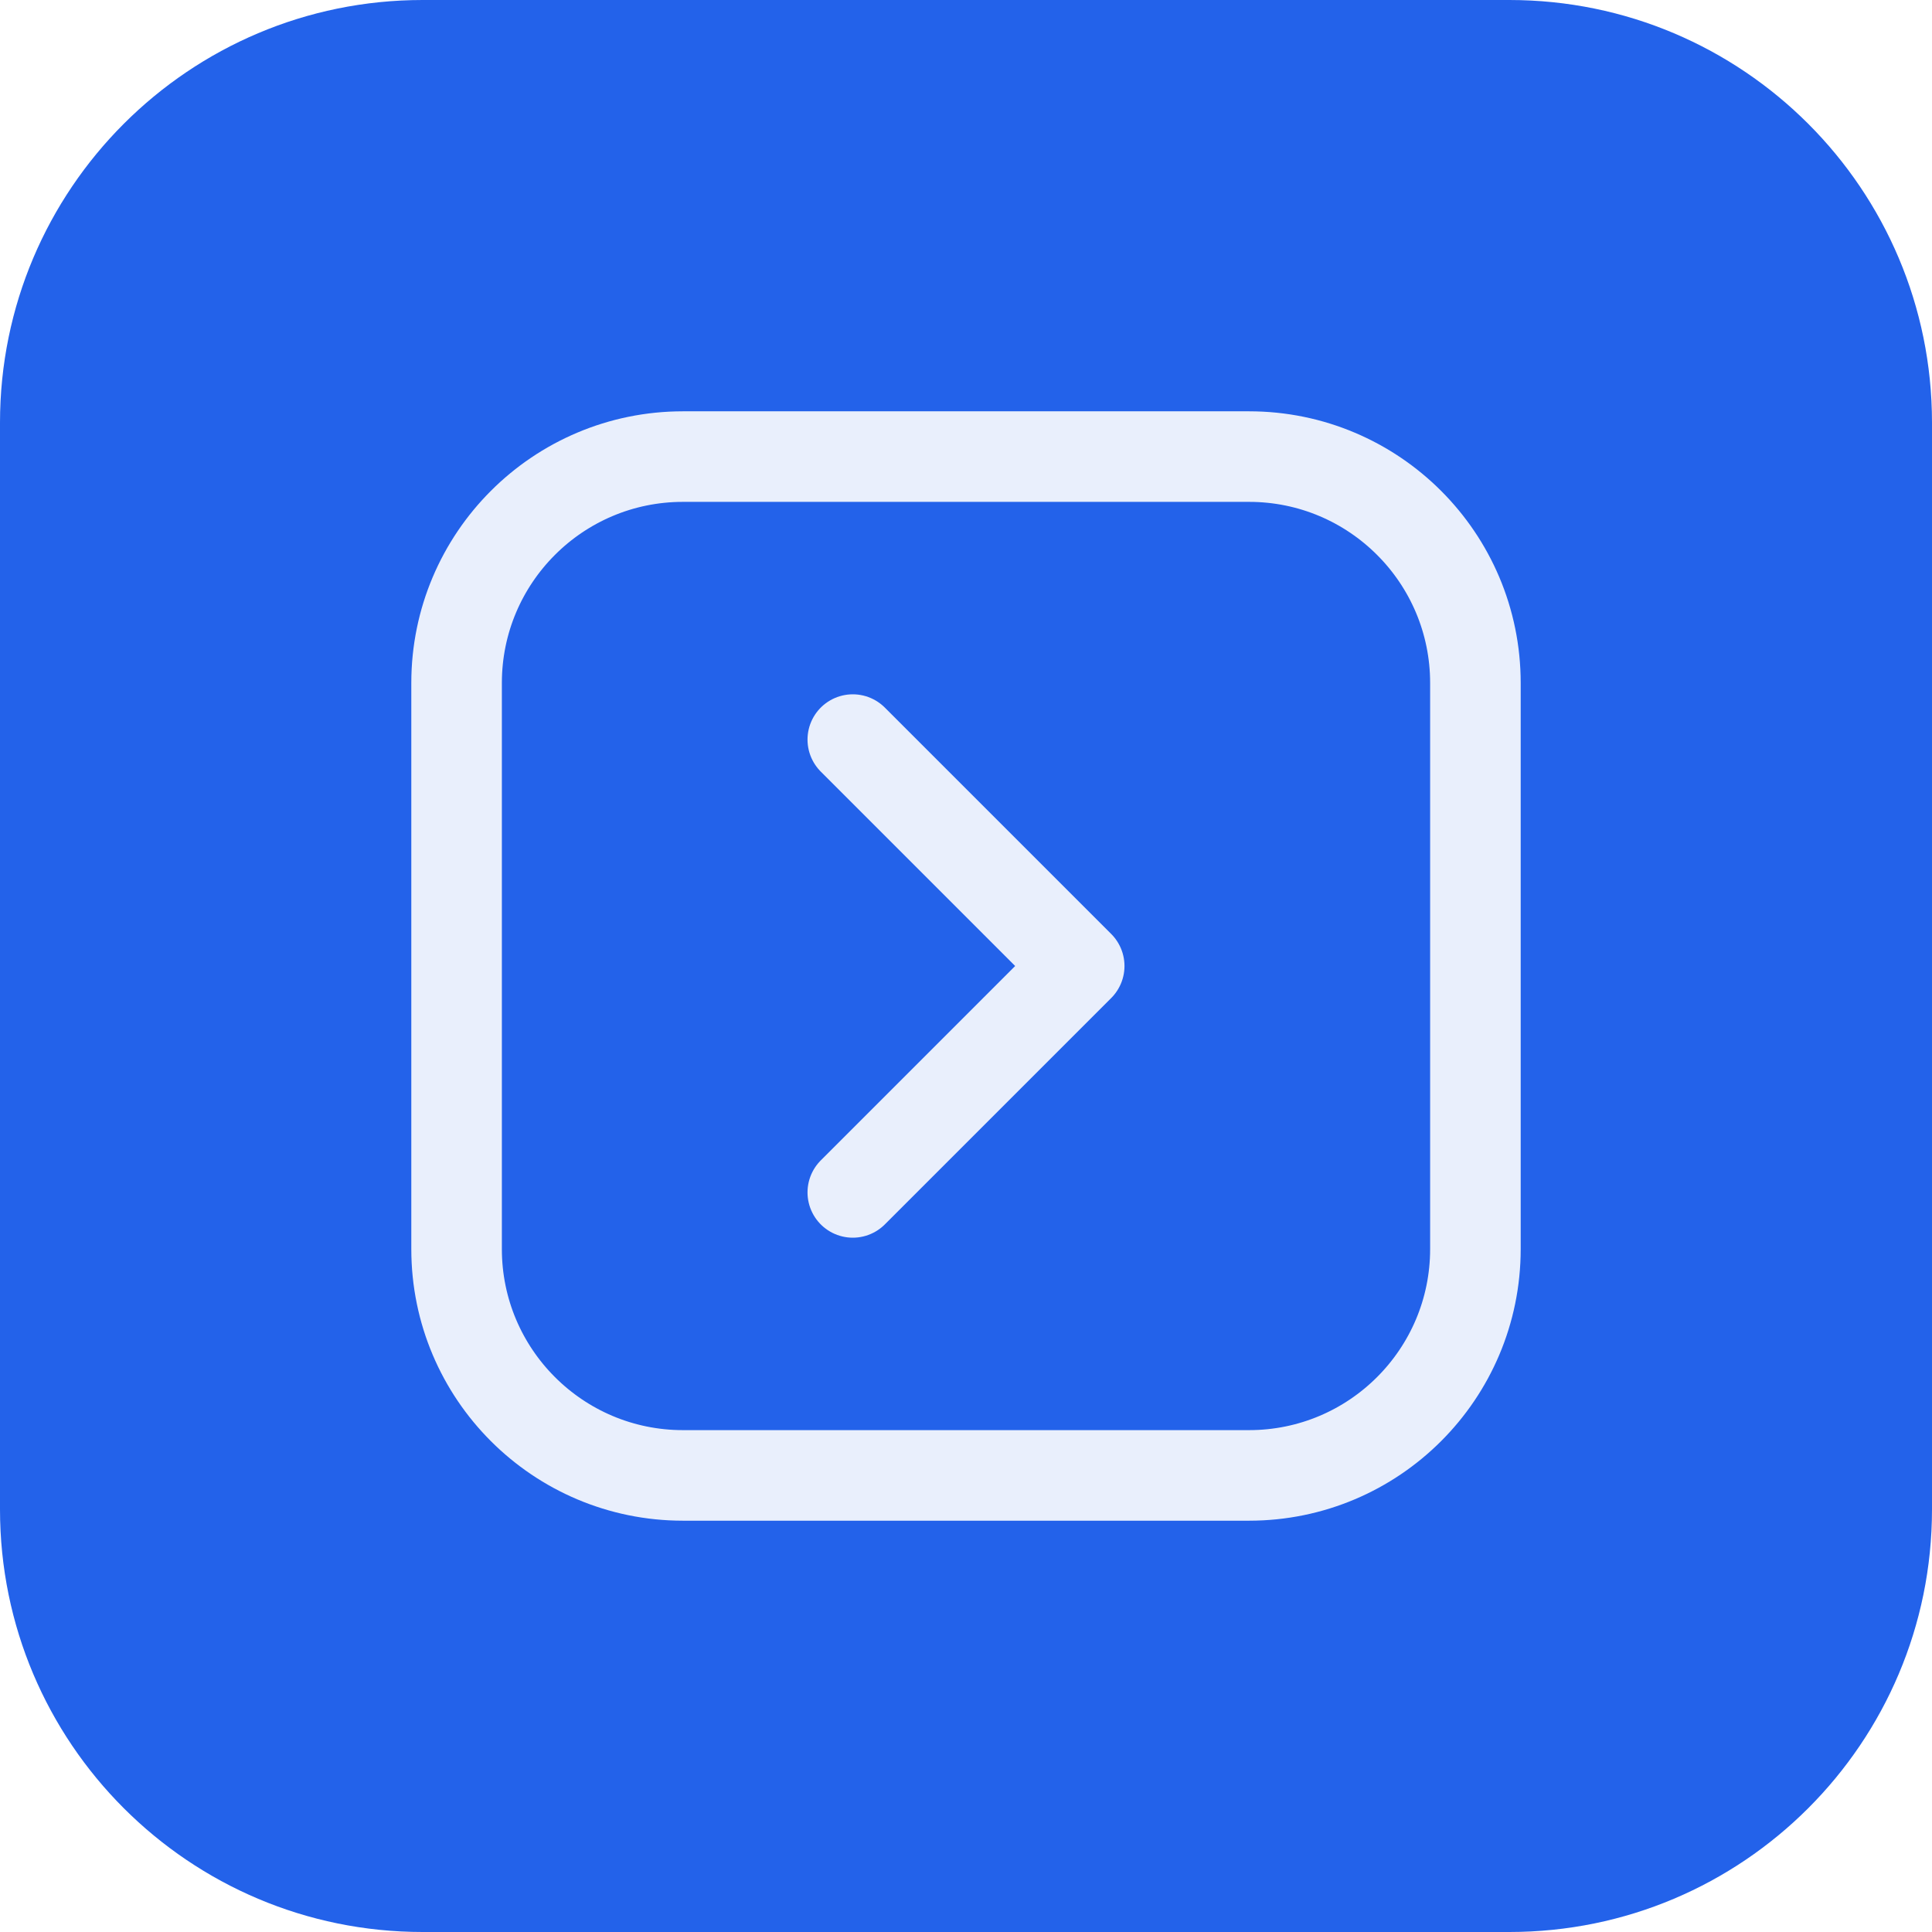
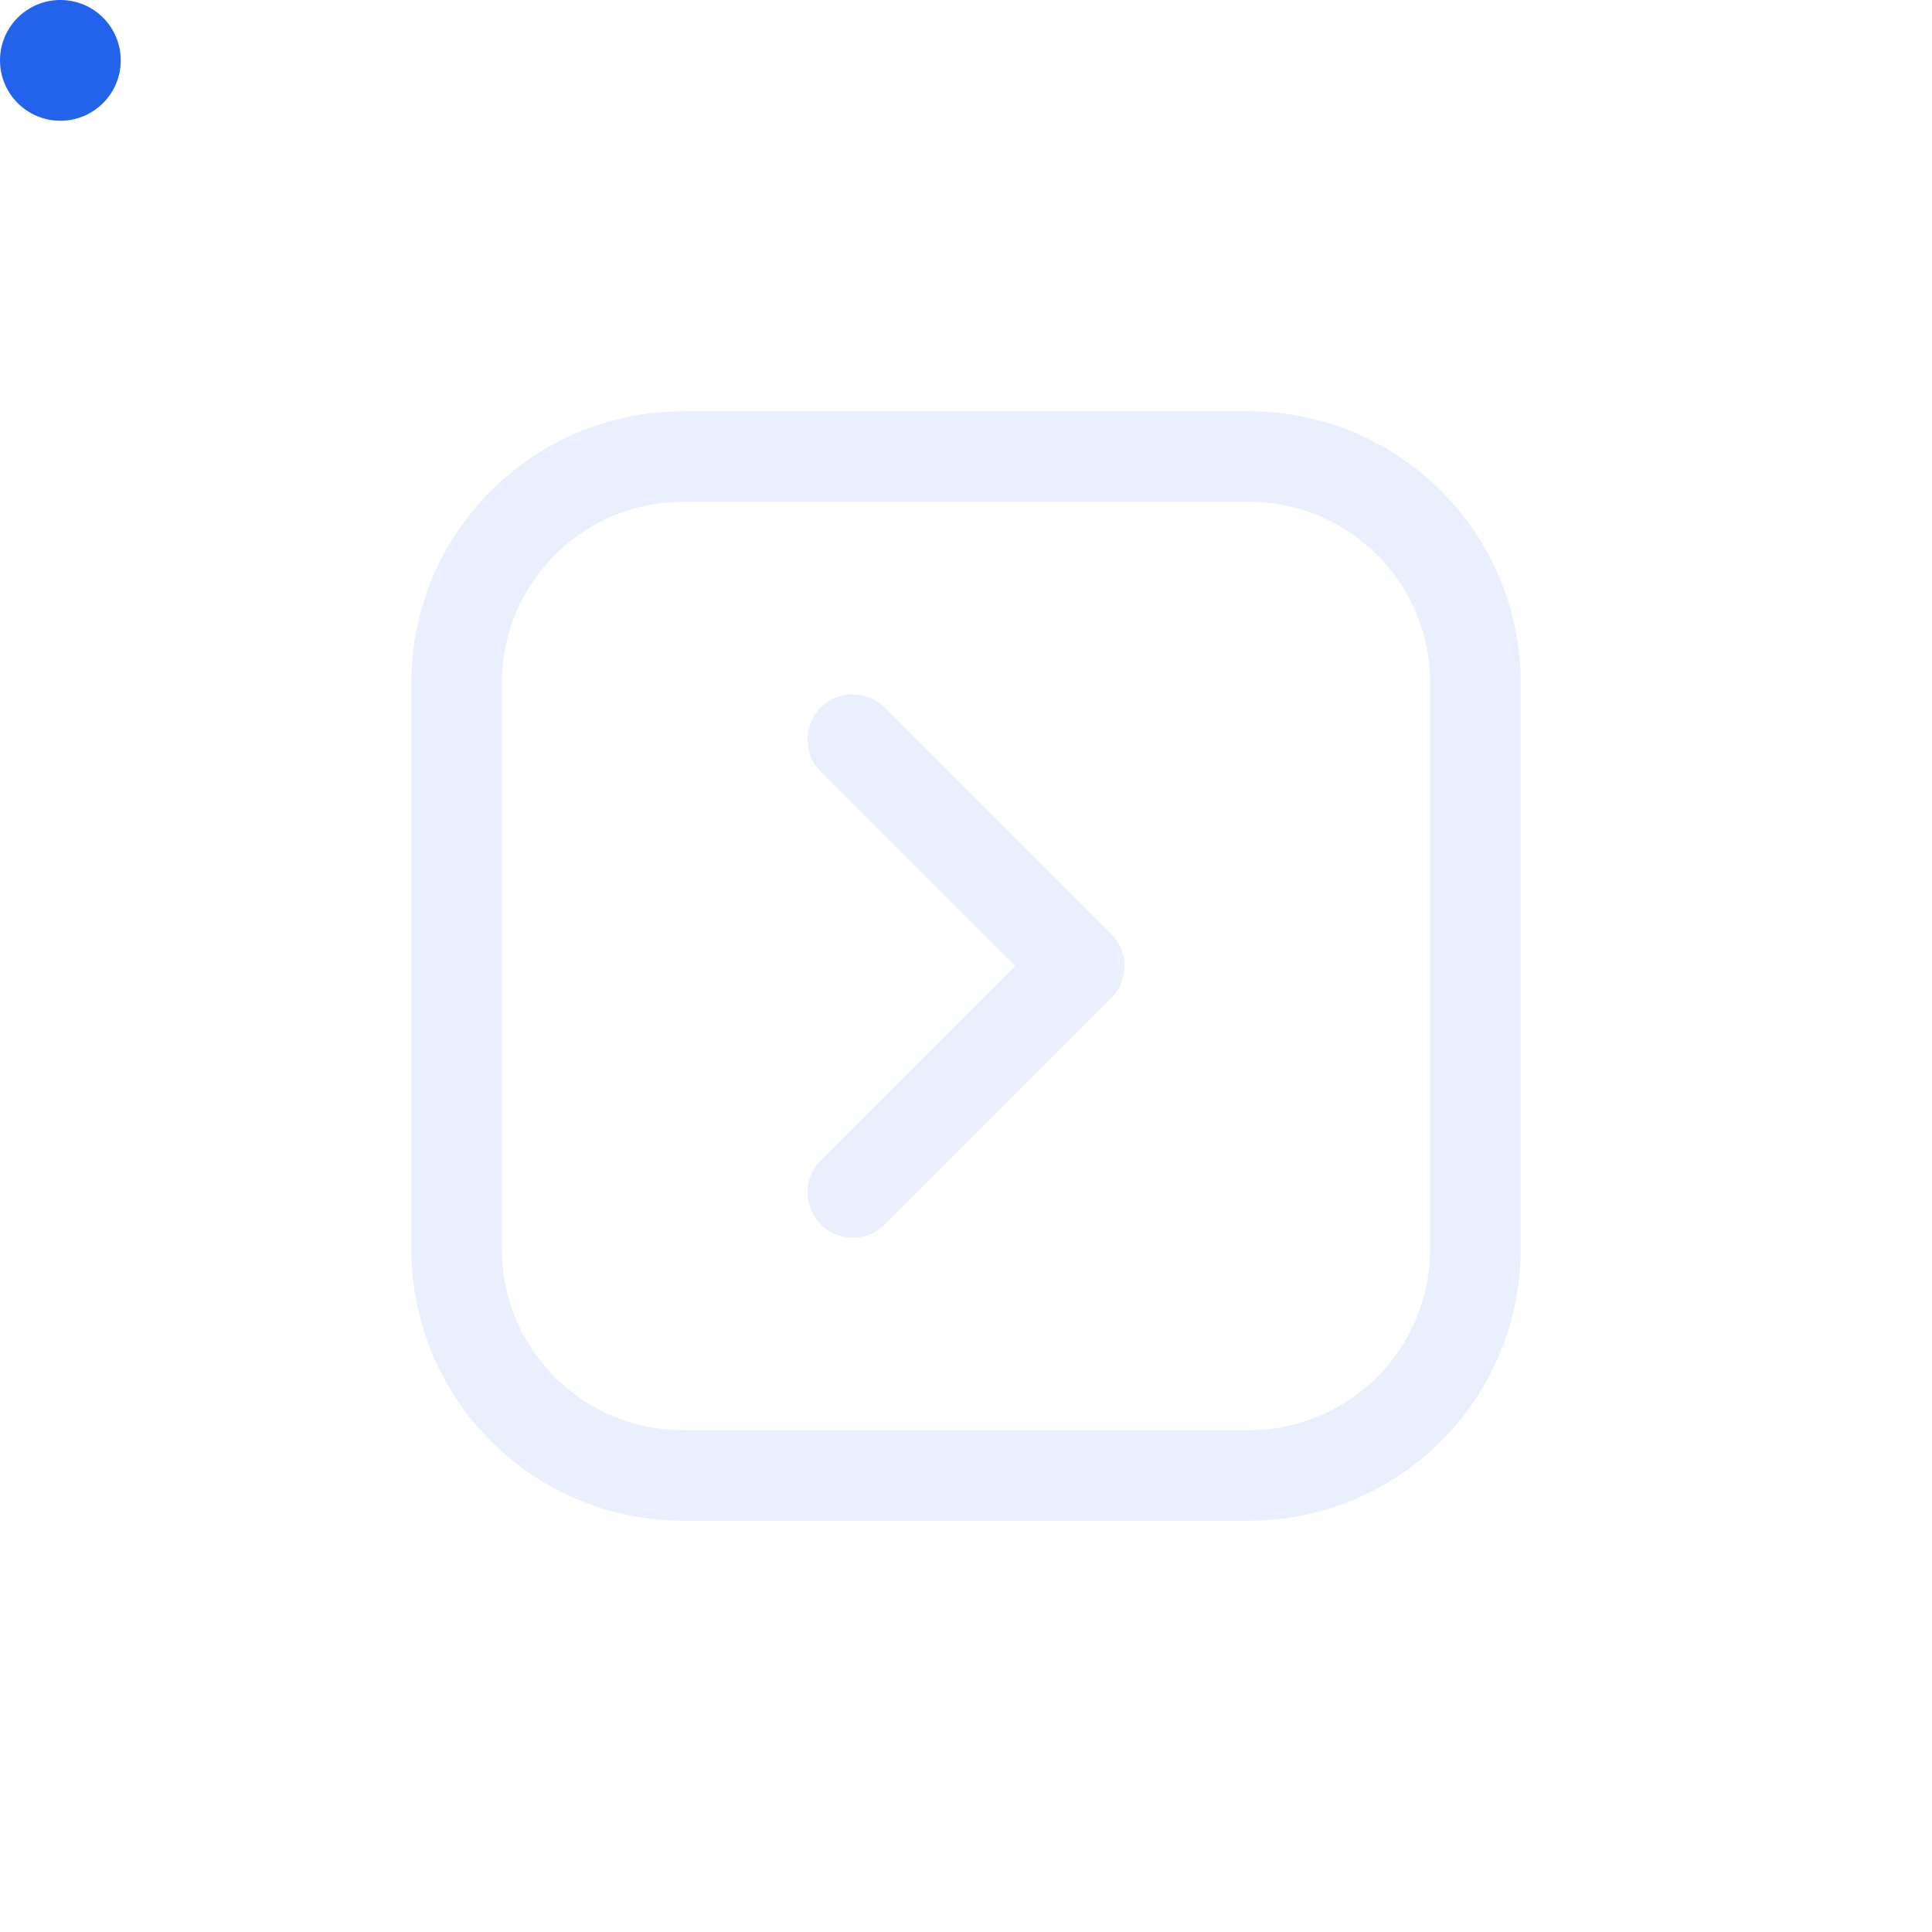
<svg xmlns="http://www.w3.org/2000/svg" width="32" height="32" viewBox="0 0 512 512">
-   <rect width="512" height="512" rx="112" fill="#2362ea" />
+   <rect width="32" height="32" rx="112" fill="#2362ea" />
  <g transform="translate(76, 76) scale(15)" fill="none" stroke="#e9effc" stroke-width="1.6" stroke-linecap="round" stroke-linejoin="round">
    <rect x="3" y="3" width="18" height="18" rx="4" />
    <polyline points="10 8 14 12 10 16" />
  </g>
</svg>
